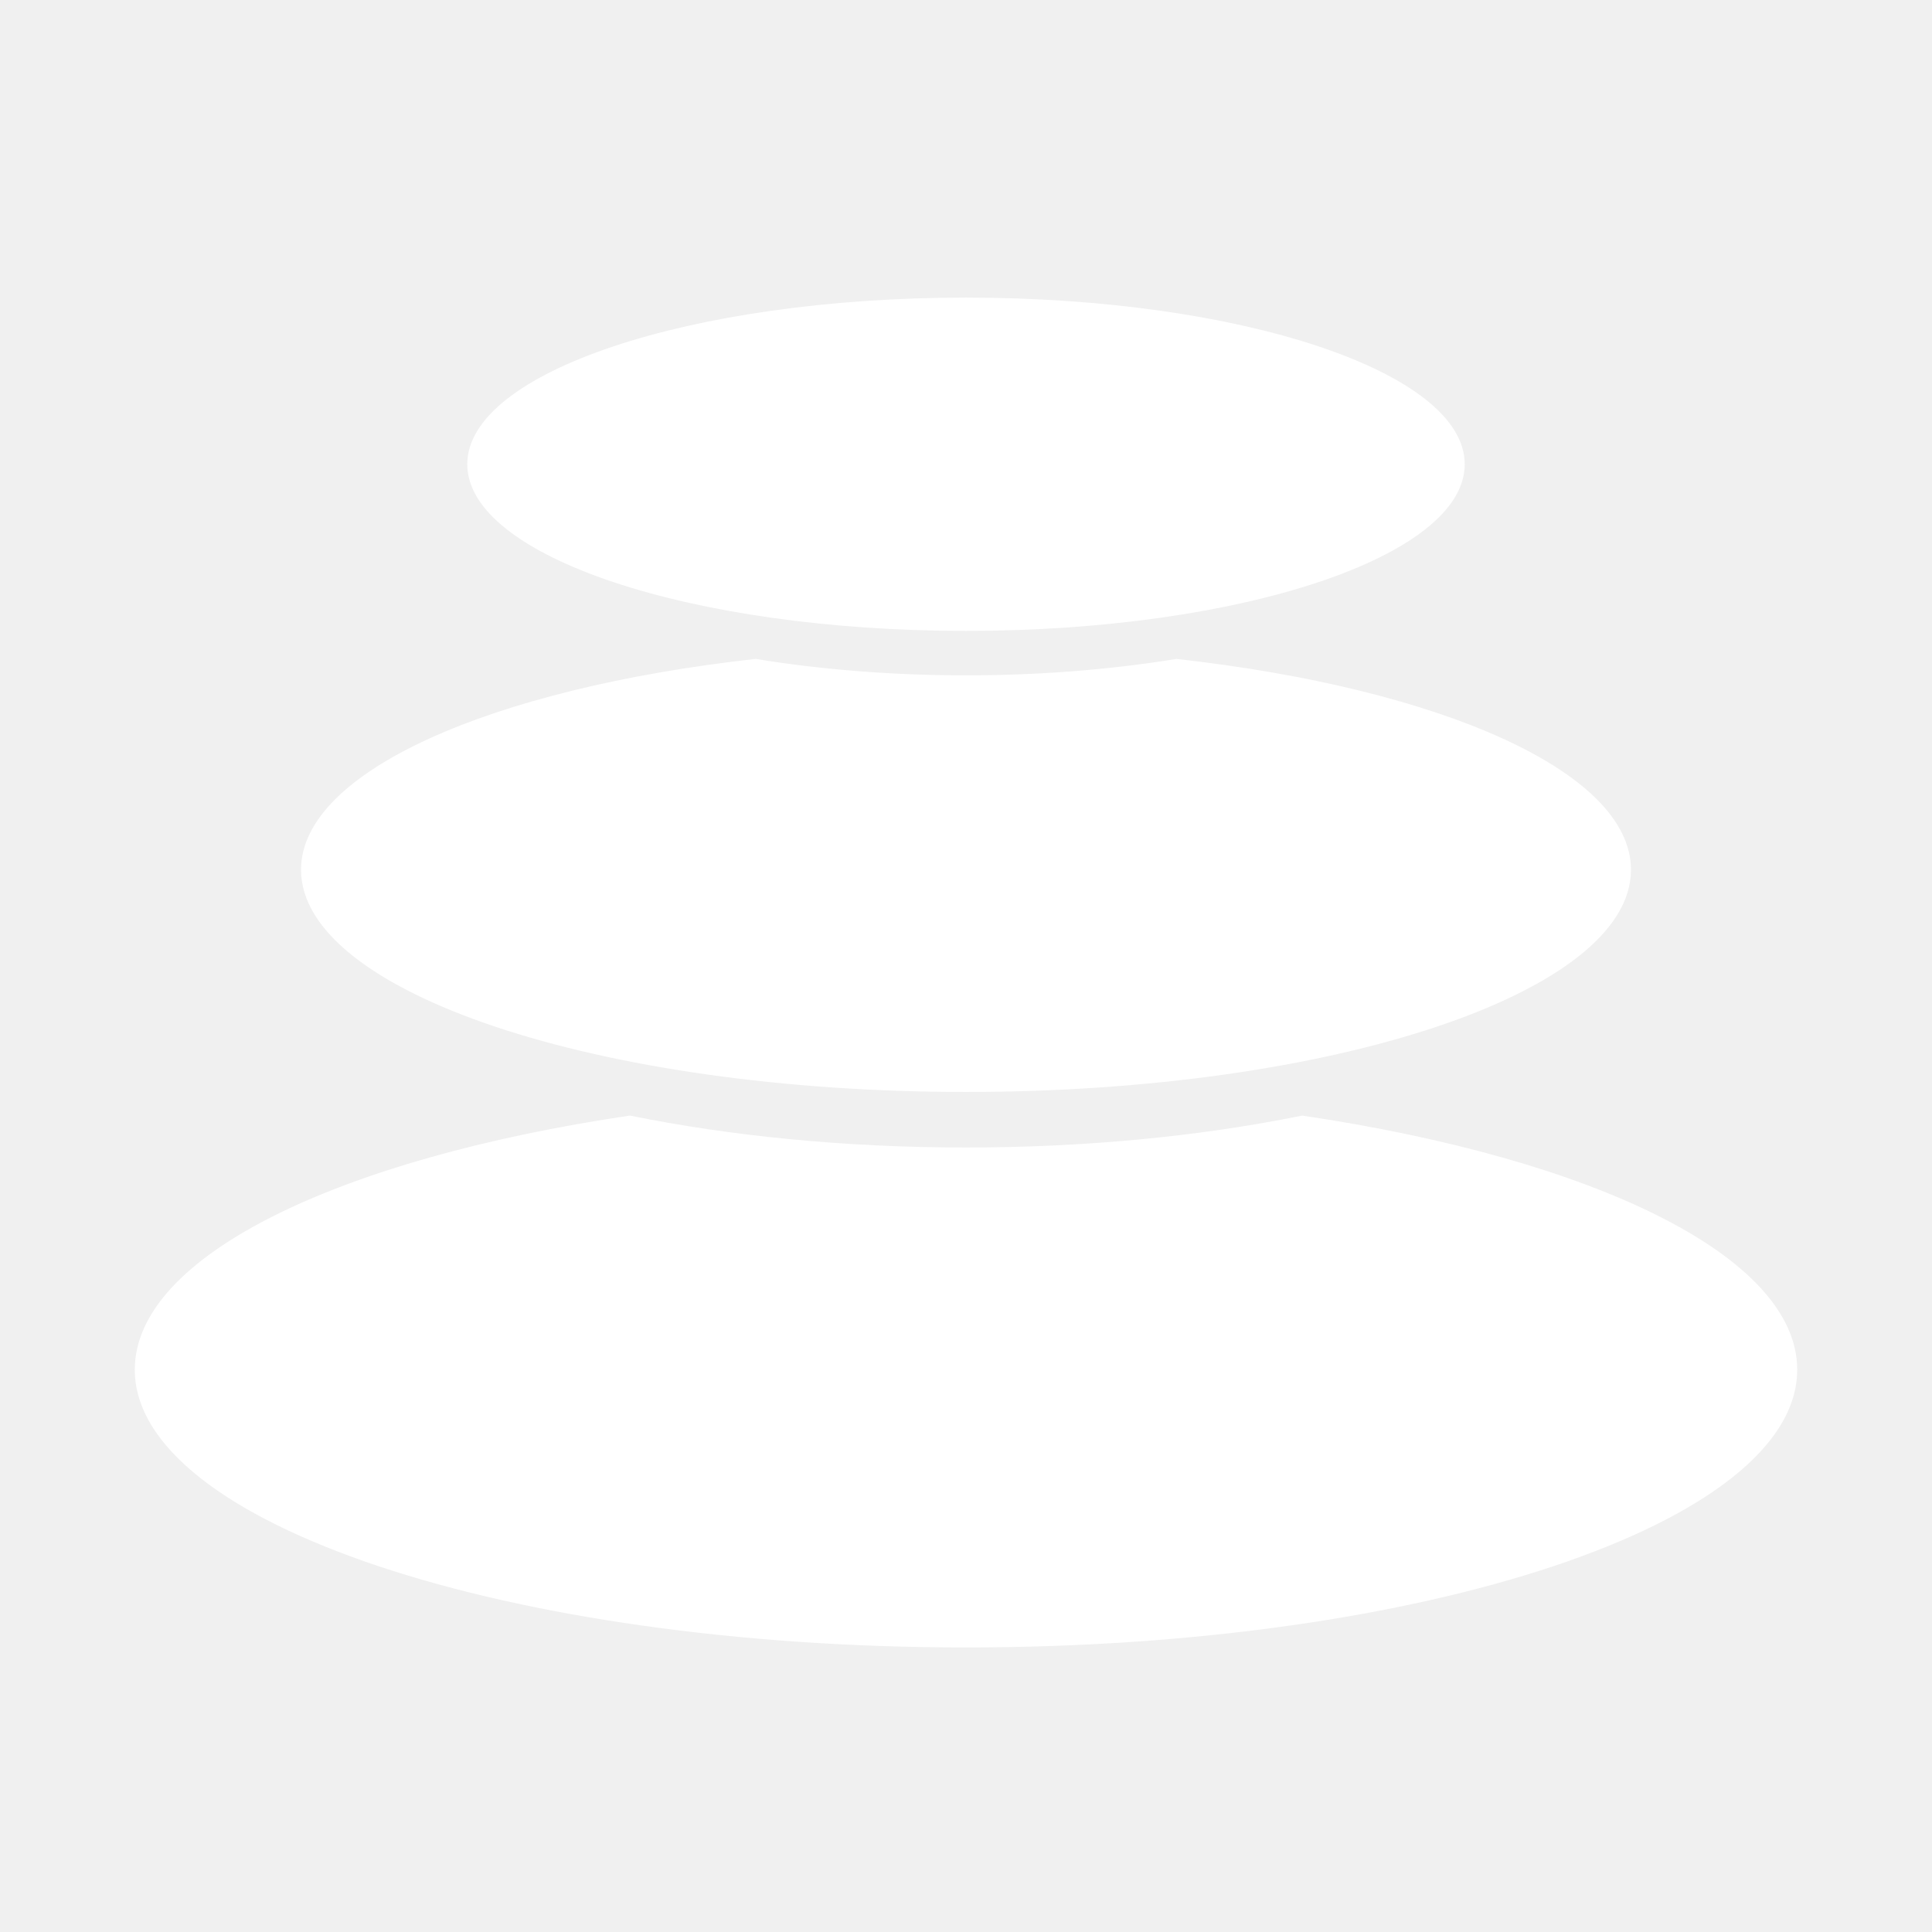
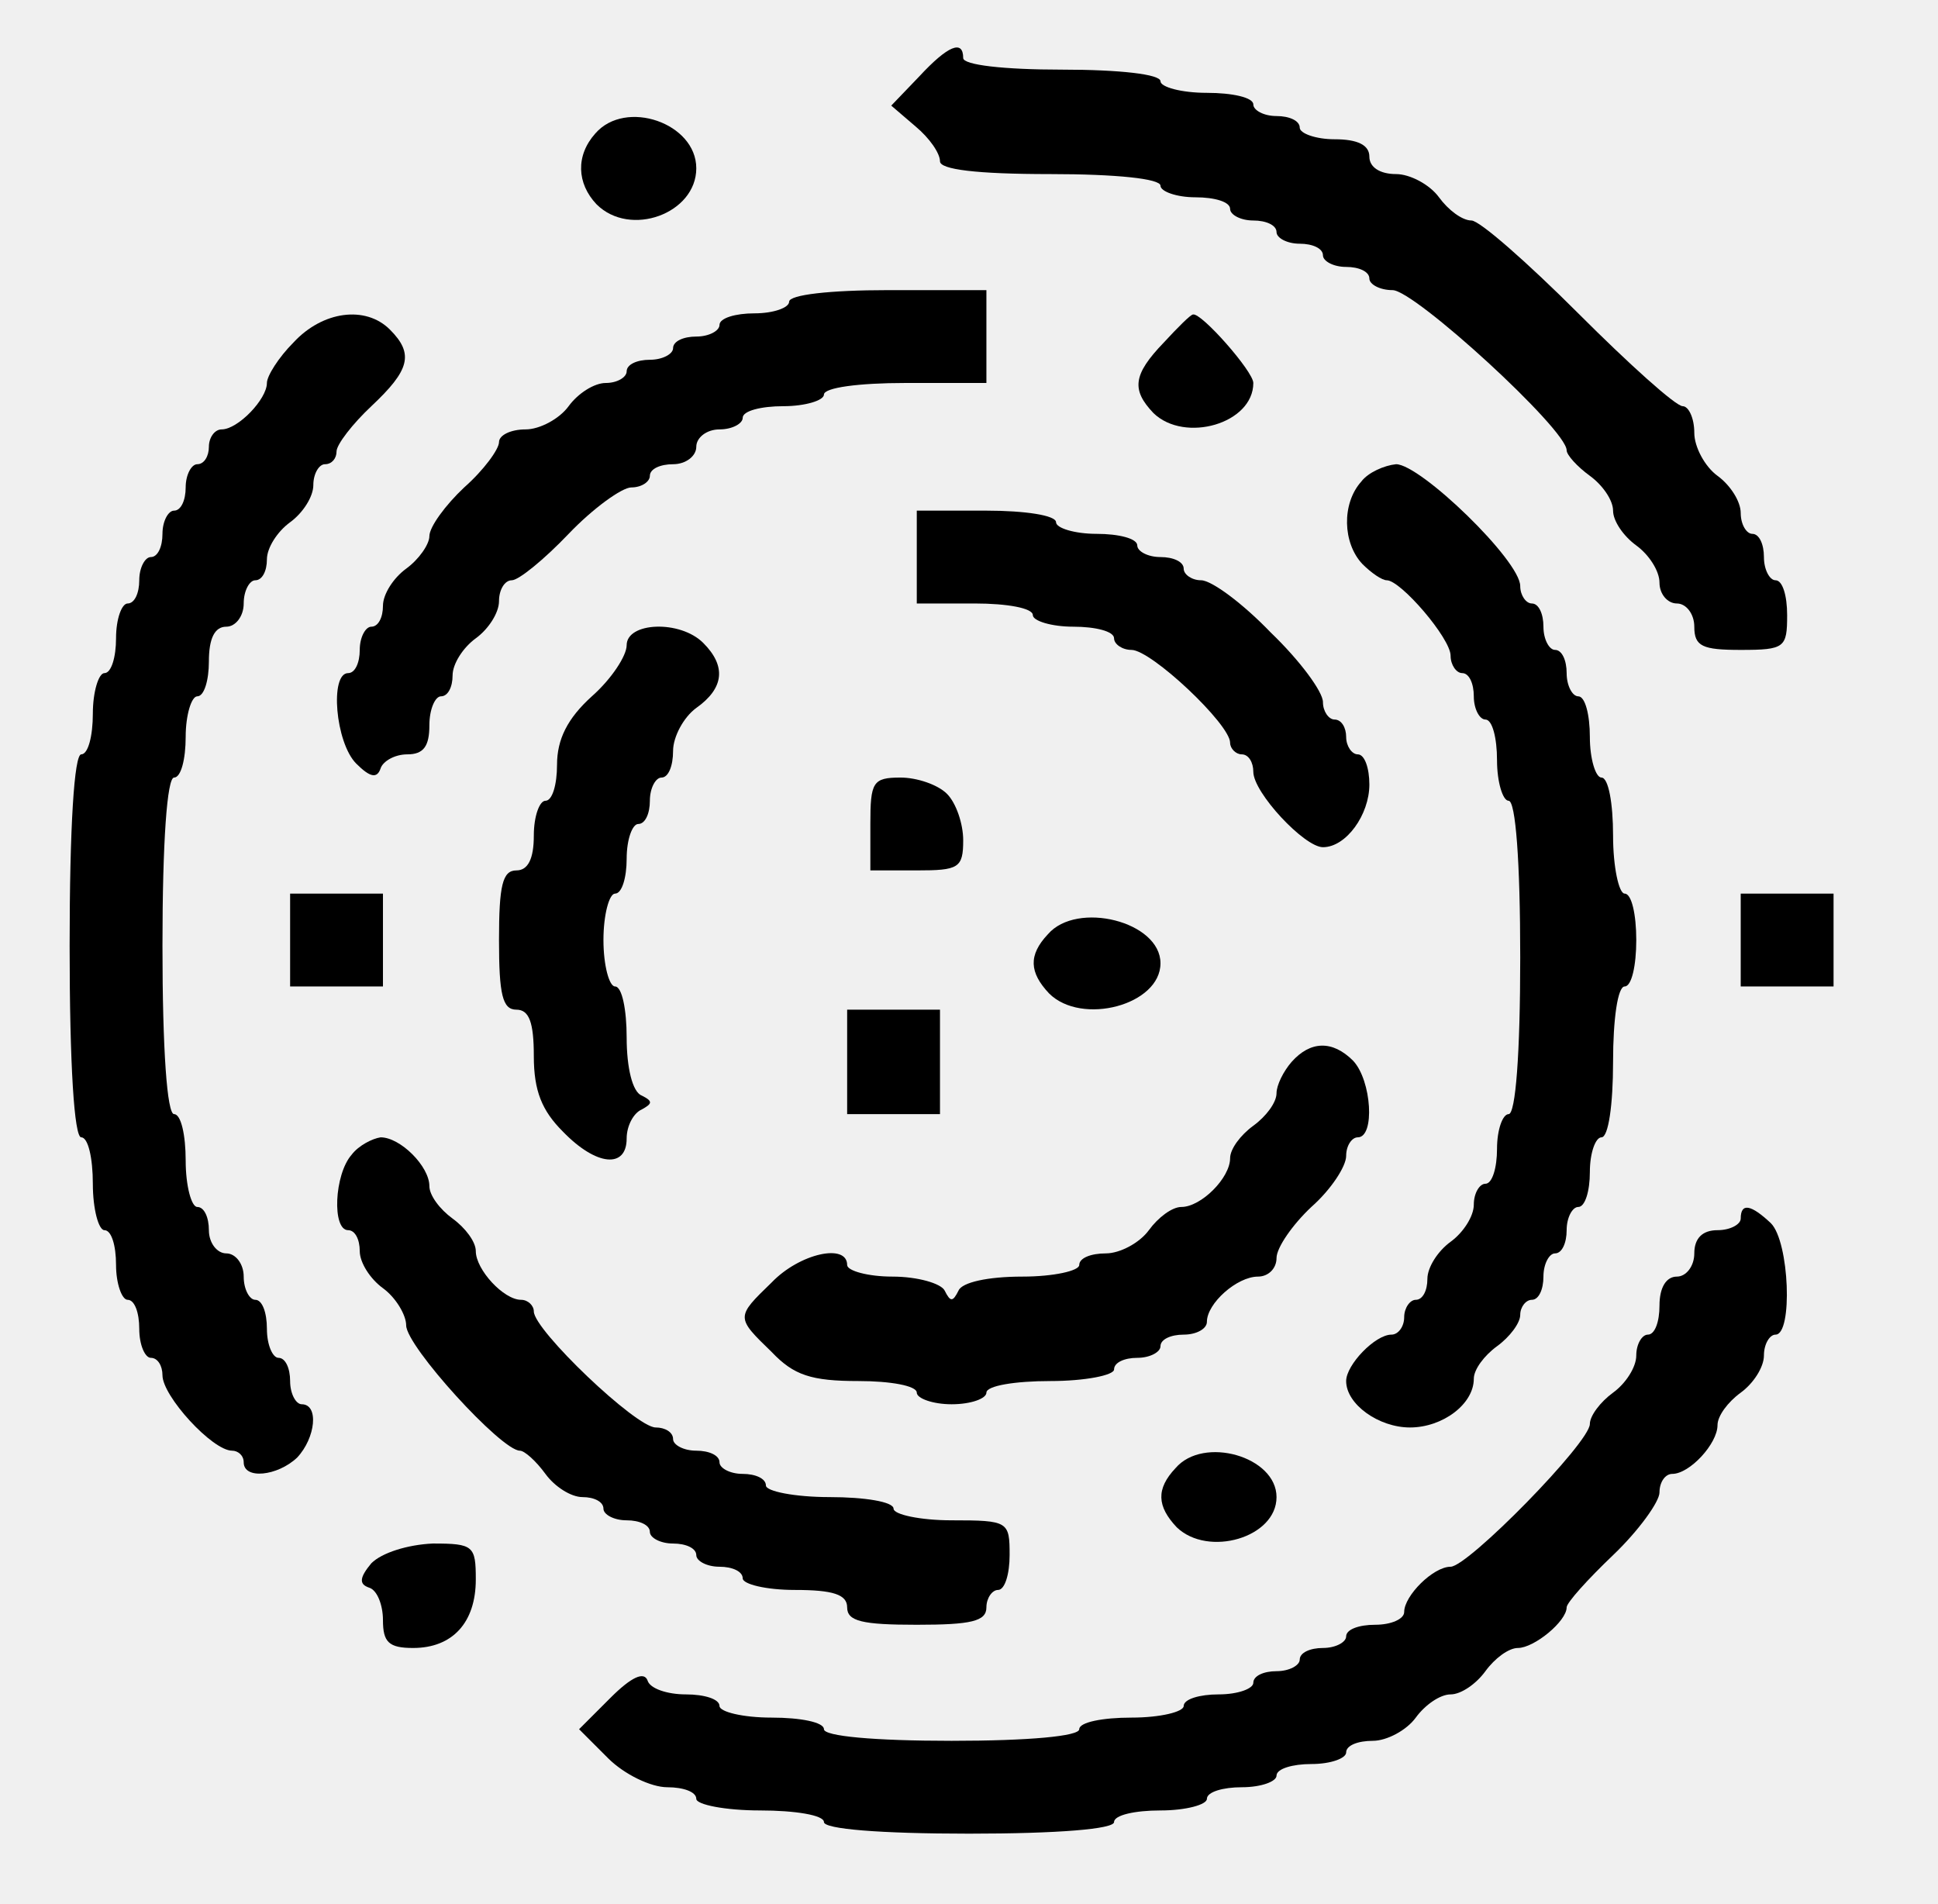
- <svg xmlns="http://www.w3.org/2000/svg" width="258px" height="258px" viewBox="0 0 258 258" version="1.1">
-   <g id="Spread" stroke="none" stroke-width="1" fill="none" fill-rule="evenodd">
-     <g id="pebbles-pad" transform="translate(1, 1)" fill="#FFFFFF">
-       <g id="pebbles" transform="translate(17, 38)">
-         <g transform="translate(0, 0.741803)">
-           <path d="M155.879,109.234 C194.826,114.994 222,128.021 222,143.168 C222,163.652 172.304,180.258 111,180.258 C49.696,180.258 0,163.652 0,143.168 C0,128.021 27.174,114.994 66.121,109.234 C79.499,111.955 94.777,113.496 111,113.496 C126.816,113.496 141.734,112.031 154.869,109.439 Z" id="peb-bot" />
-           <path d="M139.093,48.249 C174.368,52.177 199.8,63.299 199.8,76.406 C199.8,92.793 160.043,106.078 111,106.078 C61.957,106.078 22.2,92.793 22.2,76.406 C22.2,63.299 47.632,52.177 82.907,48.249 C91.547,49.662 101.039,50.443 111,50.443 C120.612,50.443 129.788,49.716 138.183,48.396 Z" id="peb-med" />
-           <g id="peb-top" transform="translate(44.4, 0)">
-             <ellipse id="peb-sm" cx="66.6" cy="22.254" rx="66.6" ry="22.254" />
-           </g>
-         </g>
-       </g>
-     </g>
+ <svg xmlns="http://www.w3.org/2000/svg" version="1.0" width="167pt" height="164pt" viewBox="0 0 167 164" preserveAspectRatio="xMidYMid meet">
+   <g transform="translate(0,164) scale(0.1,-0.1)" fill="#000000" stroke="none">
+     <path d="M792 1574 l-24 -25 21 -18 c12 -10 21 -23 21 -30 0 -7 31 -11 95 -11 57 0 95 -4 95 -10 0 -5 14 -10 30 -10 17 0 30 -4 30 -10 0 -5 9 -10 20 -10 11 0 20 -4 20 -10 0 -5 9 -10 20 -10 11 0 20 -4 20 -10 0 -5 9 -10 20 -10 11 0 20 -4 20 -10 0 -5 9 -10 20 -10 19 0 150 -120 150 -138 0 -4 9 -14 20 -22 11 -8 20 -21 20 -30 0 -9 9 -22 20 -30 11 -8 20 -22 20 -32 0 -10 7 -18 15 -18 8 0 15 -9 15 -20 0 -17 7 -20 40 -20 38 0 40 2 40 30 0 17 -4 30 -10 30 -5 0 -10 9 -10 20 0 11 -4 20 -10 20 -5 0 -10 8 -10 18 0 10 -9 24 -20 32 -11 8 -20 25 -20 37 0 13 -5 23 -10 23 -6 0 -46 36 -90 80 -44 44 -85 80 -92 80 -8 0 -20 9 -28 20 -8 11 -25 20 -37 20 -14 0 -23 6 -23 15 0 10 -10 15 -30 15 -16 0 -30 5 -30 10 0 6 -9 10 -20 10 -11 0 -20 5 -20 10 0 6 -18 10 -40 10 -22 0 -40 5 -40 10 0 6 -35 10 -85 10 -50 0 -85 4 -85 10 0 16 -13 11 -38 -16z" />
+     <path d="M513 1525 c-17 -19 -16 -43 1 -61 29 -29 86 -8 86 31 0 39 -61 60 -87 30z" />
+     <path d="M680 1380 c0 -5 -13 -10 -30 -10 -16 0 -30 -4 -30 -10 0 -5 -9 -10 -20 -10 -11 0 -20 -4 -20 -10 0 -5 -9 -10 -20 -10 -11 0 -20 -4 -20 -10 0 -5 -8 -10 -18 -10 -10 0 -24 -9 -32 -20 -8 -11 -25 -20 -37 -20 -13 0 -23 -5 -23 -11 0 -6 -13 -24 -30 -39 -16 -15 -30 -34 -30 -42 0 -7 -9 -20 -20 -28 -11 -8 -20 -22 -20 -32 0 -10 -4 -18 -10 -18 -5 0 -10 -9 -10 -20 0 -11 -4 -20 -10 -20 -16 0 -11 -60 7 -78 12 -12 18 -13 21 -4 2 6 12 12 23 12 14 0 19 7 19 25 0 14 5 25 10 25 6 0 10 8 10 18 0 10 9 24 20 32 11 8 20 22 20 32 0 10 5 18 11 18 6 0 28 18 49 40 21 22 46 40 54 40 9 0 16 5 16 10 0 6 9 10 20 10 11 0 20 7 20 15 0 8 9 15 20 15 11 0 20 5 20 10 0 6 16 10 35 10 19 0 35 5 35 10 0 6 30 10 70 10 l70 0 0 40 0 40 -85 0 c-50 0 -85 -4 -85 -10z" />
+     <path d="M253 1345 c-13 -13 -23 -29 -23 -35 0 -14 -25 -40 -39 -40 -6 0 -11 -7 -11 -15 0 -8 -4 -15 -10 -15 -5 0 -10 -9 -10 -20 0 -11 -4 -20 -10 -20 -5 0 -10 -9 -10 -20 0 -11 -4 -20 -10 -20 -5 0 -10 -9 -10 -20 0 -11 -4 -20 -10 -20 -5 0 -10 -13 -10 -30 0 -16 -4 -30 -10 -30 -5 0 -10 -16 -10 -35 0 -19 -4 -35 -10 -35 -6 0 -10 -62 -10 -165 0 -103 4 -165 10 -165 6 0 10 -18 10 -40 0 -22 5 -40 10 -40 6 0 10 -13 10 -30 0 -16 5 -30 10 -30 6 0 10 -11 10 -25 0 -14 5 -25 10 -25 6 0 10 -7 10 -15 0 -18 43 -65 60 -65 5 0 10 -4 10 -10 0 -15 29 -12 46 4 16 17 19 46 4 46 -5 0 -10 9 -10 20 0 11 -4 20 -10 20 -5 0 -10 11 -10 25 0 14 -4 25 -10 25 -5 0 -10 9 -10 20 0 11 -7 20 -15 20 -8 0 -15 9 -15 20 0 11 -4 20 -10 20 -5 0 -10 18 -10 40 0 22 -4 40 -10 40 -6 0 -10 55 -10 145 0 90 4 145 10 145 6 0 10 16 10 35 0 19 5 35 10 35 6 0 10 14 10 30 0 20 5 30 15 30 8 0 15 9 15 20 0 11 5 20 10 20 6 0 10 8 10 18 0 10 9 24 20 32 11 8 20 22 20 32 0 10 5 18 10 18 6 0 10 5 10 11 0 6 14 24 30 39 33 31 37 45 16 66 -21 21 -58 16 -83 -11z" />
+     <path d="M1003 1345 c-27 -28 -28 -41 -9 -61 27 -26 86 -9 86 26 0 10 -45 61 -52 59 -2 0 -13 -11 -25 -24z" />
+     <path d="M1173 1225 c-17 -19 -16 -53 1 -71 8 -8 17 -14 21 -14 12 0 55 -50 55 -65 0 -8 5 -15 10 -15 6 0 10 -9 10 -20 0 -11 5 -20 10 -20 6 0 10 -16 10 -35 0 -19 5 -35 10 -35 6 0 10 -52 10 -135 0 -83 -4 -135 -10 -135 -5 0 -10 -13 -10 -30 0 -16 -4 -30 -10 -30 -5 0 -10 -8 -10 -18 0 -10 -9 -24 -20 -32 -11 -8 -20 -22 -20 -32 0 -10 -4 -18 -10 -18 -5 0 -10 -7 -10 -15 0 -8 -5 -15 -11 -15 -14 0 -39 -26 -39 -40 0 -20 28 -40 55 -40 28 0 55 20 55 42 0 8 9 20 20 28 11 8 20 20 20 27 0 7 5 13 10 13 6 0 10 9 10 20 0 11 5 20 10 20 6 0 10 9 10 20 0 11 5 20 10 20 6 0 10 14 10 30 0 17 5 30 10 30 6 0 10 28 10 65 0 37 4 65 10 65 6 0 10 18 10 40 0 22 -4 40 -10 40 -5 0 -10 23 -10 50 0 28 -4 50 -10 50 -5 0 -10 16 -10 35 0 19 -4 35 -10 35 -5 0 -10 9 -10 20 0 11 -4 20 -10 20 -5 0 -10 9 -10 20 0 11 -4 20 -10 20 -5 0 -10 7 -10 15 0 22 -86 105 -107 105 -10 -1 -24 -7 -30 -15z" />
+     <path d="M790 1160 l0 -40 50 0 c28 0 50 -4 50 -10 0 -5 16 -10 35 -10 19 0 35 -4 35 -10 0 -5 7 -10 15 -10 17 0 85 -64 85 -80 0 -5 5 -10 10 -10 6 0 10 -7 10 -15 0 -18 44 -65 60 -65 20 0 40 28 40 54 0 14 -4 26 -10 26 -5 0 -10 7 -10 15 0 8 -4 15 -10 15 -5 0 -10 7 -10 15 0 9 -20 36 -45 60 -24 25 -51 45 -60 45 -8 0 -15 5 -15 10 0 6 -9 10 -20 10 -11 0 -20 5 -20 10 0 6 -16 10 -35 10 -19 0 -35 5 -35 10 0 6 -27 10 -60 10 l-60 0 0 -40z" />
+     <path d="M540 1084 c0 -9 -13 -29 -30 -44 -21 -19 -30 -37 -30 -59 0 -17 -4 -31 -10 -31 -5 0 -10 -13 -10 -30 0 -20 -5 -30 -15 -30 -12 0 -15 -13 -15 -60 0 -47 3 -60 15 -60 11 0 15 -11 15 -40 0 -30 7 -47 25 -65 29 -30 55 -32 55 -6 0 11 6 22 13 25 9 5 10 7 0 12 -8 3 -13 24 -13 50 0 24 -4 44 -10 44 -5 0 -10 18 -10 40 0 22 5 40 10 40 6 0 10 14 10 30 0 17 5 30 10 30 6 0 10 9 10 20 0 11 5 20 10 20 6 0 10 10 10 23 0 12 9 29 20 37 24 17 26 36 6 56 -20 20 -66 18 -66 -2z" />
+     <path d="M750 930 l0 -40 40 0 c36 0 40 2 40 26 0 14 -6 32 -14 40 -8 8 -26 14 -40 14 -24 0 -26 -4 -26 -40z" />
+     <path d="M250 830 l0 -40 40 0 40 0 0 40 0 40 -40 0 -40 0 0 -40z" />
+     <path d="M1500 830 l0 -40 40 0 40 0 0 40 0 40 -40 0 -40 0 0 -40z" />
+     <path d="M903 835 c-17 -18 -16 -33 1 -51 28 -28 96 -10 96 26 0 36 -72 54 -97 25z" />
+     <path d="M730 725 l0 -45 40 0 40 0 0 45 0 45 -40 0 -40 0 0 -45z" />
+     <path d="M1113 725 c-7 -8 -13 -20 -13 -27 0 -8 -9 -20 -20 -28 -11 -8 -20 -20 -20 -28 0 -17 -25 -42 -42 -42 -8 0 -20 -9 -28 -20 -8 -11 -25 -20 -37 -20 -13 0 -23 -4 -23 -10 0 -5 -22 -10 -49 -10 -30 0 -52 -5 -55 -12 -5 -10 -7 -10 -12 0 -3 6 -23 12 -45 12 -21 0 -39 5 -39 10 0 19 -41 10 -65 -15 -31 -30 -31 -30 0 -60 19 -20 34 -25 75 -25 27 0 50 -4 50 -10 0 -5 14 -10 30 -10 17 0 30 5 30 10 0 6 25 10 55 10 30 0 55 5 55 10 0 6 9 10 20 10 11 0 20 5 20 10 0 6 9 10 20 10 11 0 20 5 20 11 0 16 26 39 44 39 9 0 16 7 16 16 0 9 14 29 30 44 17 15 30 35 30 44 0 9 5 16 10 16 15 0 12 49 -4 66 -18 18 -37 17 -53 -1z" />
+     <path d="M303 645 c-15 -17 -17 -65 -3 -65 6 0 10 -8 10 -18 0 -10 9 -24 20 -32 11 -8 20 -23 20 -32 0 -18 82 -108 98 -108 4 0 14 -9 22 -20 8 -11 22 -20 32 -20 10 0 18 -4 18 -10 0 -5 9 -10 20 -10 11 0 20 -4 20 -10 0 -5 9 -10 20 -10 11 0 20 -4 20 -10 0 -5 9 -10 20 -10 11 0 20 -4 20 -10 0 -5 20 -10 45 -10 33 0 45 -4 45 -15 0 -12 13 -15 60 -15 47 0 60 3 60 15 0 8 5 15 10 15 6 0 10 14 10 30 0 29 -1 30 -50 30 -27 0 -50 5 -50 10 0 6 -25 10 -55 10 -30 0 -55 5 -55 10 0 6 -9 10 -20 10 -11 0 -20 5 -20 10 0 6 -9 10 -20 10 -11 0 -20 5 -20 10 0 6 -7 10 -15 10 -17 0 -105 84 -105 100 0 5 -5 10 -11 10 -15 0 -39 26 -39 42 0 8 -9 20 -20 28 -11 8 -20 20 -20 28 0 17 -25 42 -42 42 -7 -1 -19 -7 -25 -15z" />
+     <path d="M1500 590 c0 -5 -9 -10 -20 -10 -13 0 -20 -7 -20 -20 0 -11 -7 -20 -15 -20 -9 0 -15 -9 -15 -25 0 -14 -4 -25 -10 -25 -5 0 -10 -8 -10 -18 0 -10 -9 -24 -20 -32 -11 -8 -20 -20 -20 -27 0 -16 -105 -123 -120 -123 -15 0 -40 -25 -40 -39 0 -6 -11 -11 -25 -11 -14 0 -25 -4 -25 -10 0 -5 -9 -10 -20 -10 -11 0 -20 -4 -20 -10 0 -5 -9 -10 -20 -10 -11 0 -20 -4 -20 -10 0 -5 -13 -10 -30 -10 -16 0 -30 -4 -30 -10 0 -5 -20 -10 -45 -10 -25 0 -45 -4 -45 -10 0 -6 -43 -10 -110 -10 -67 0 -110 4 -110 10 0 6 -20 10 -45 10 -25 0 -45 5 -45 10 0 6 -13 10 -29 10 -16 0 -31 5 -33 12 -3 8 -14 3 -32 -15 l-27 -27 25 -25 c14 -14 37 -25 51 -25 14 0 25 -4 25 -10 0 -5 25 -10 55 -10 30 0 55 -4 55 -10 0 -6 48 -10 125 -10 77 0 125 4 125 10 0 6 18 10 40 10 22 0 40 5 40 10 0 6 14 10 30 10 17 0 30 5 30 10 0 6 14 10 30 10 17 0 30 5 30 10 0 6 10 10 23 10 12 0 29 9 37 20 8 11 21 20 30 20 9 0 22 9 30 20 8 11 20 20 28 20 14 0 42 23 42 35 0 4 18 24 40 45 22 21 40 46 40 54 0 9 5 16 11 16 15 0 39 26 39 42 0 8 9 20 20 28 11 8 20 22 20 32 0 10 5 18 10 18 15 0 12 80 -4 96 -17 16 -26 18 -26 4z" />
+     <path d="M1013 375 c-17 -18 -16 -33 1 -51 27 -26 86 -9 86 26 0 35 -63 53 -87 25z" />
+     <path d="M320 293 c-10 -12 -11 -18 -2 -21 7 -2 12 -15 12 -28 0 -19 5 -24 26 -24 34 0 54 22 54 59 0 29 -2 31 -37 31 -22 -1 -44 -8 -53 -17z" />
  </g>
</svg>
